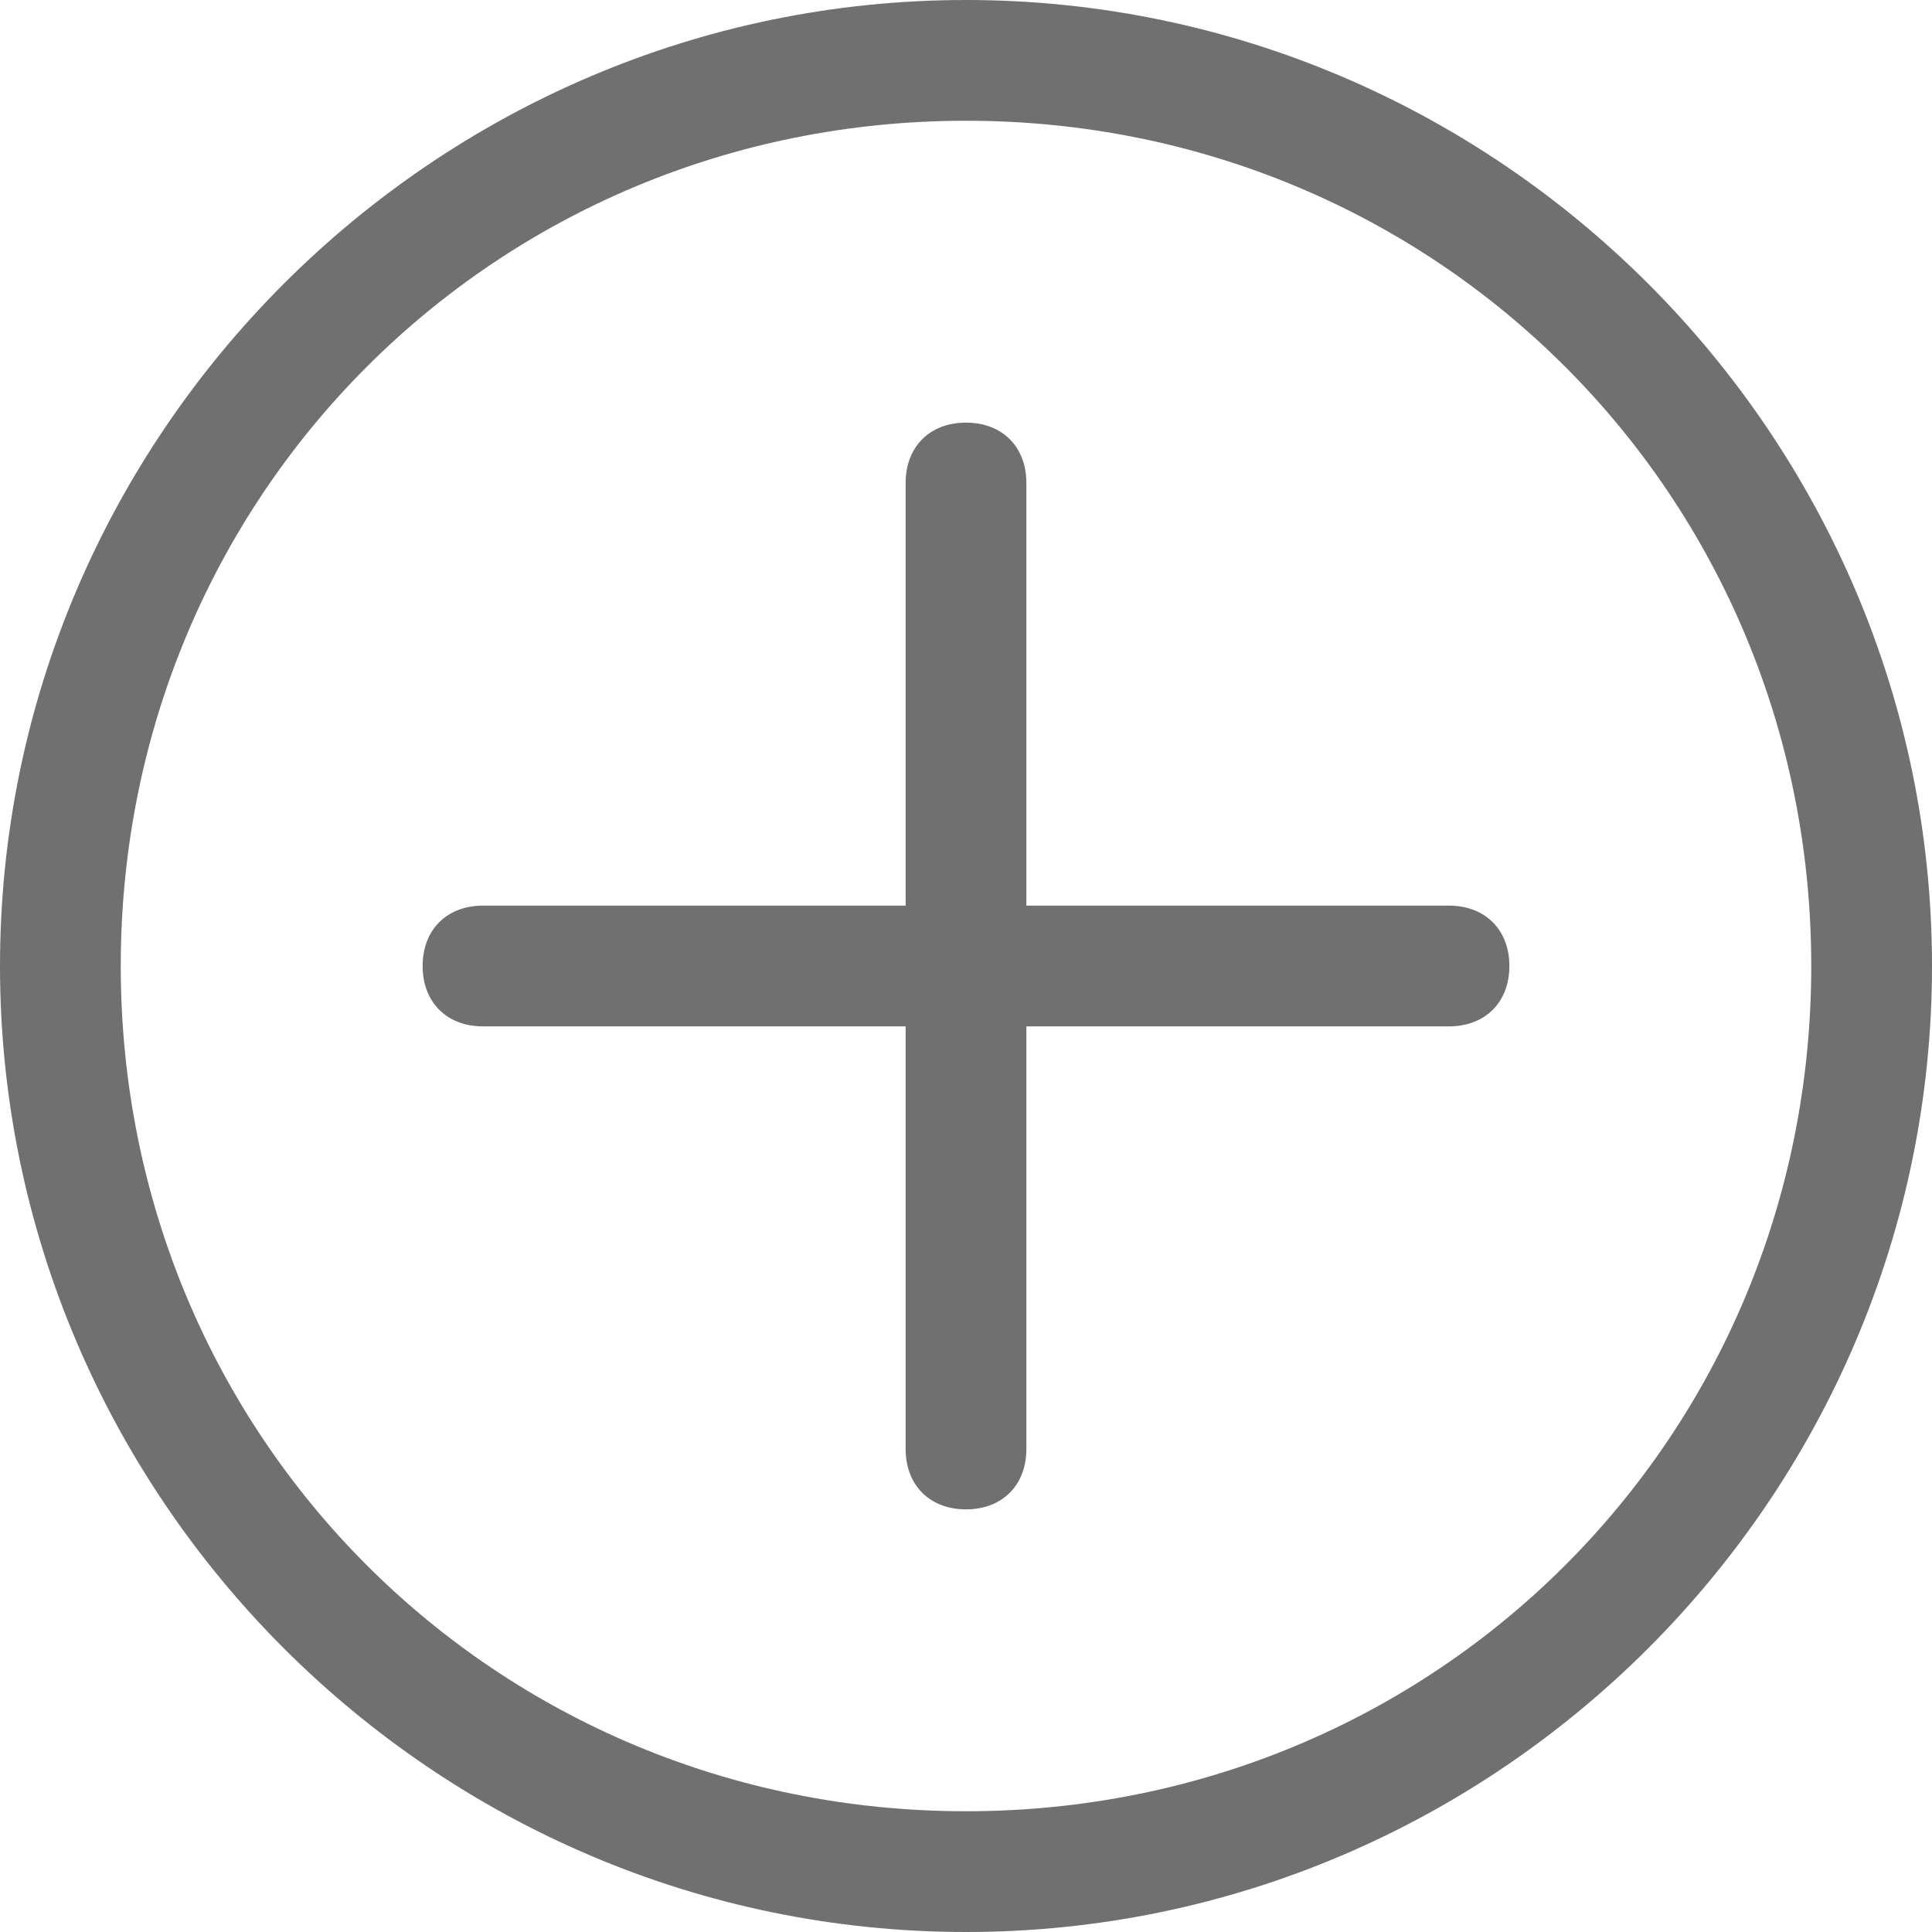
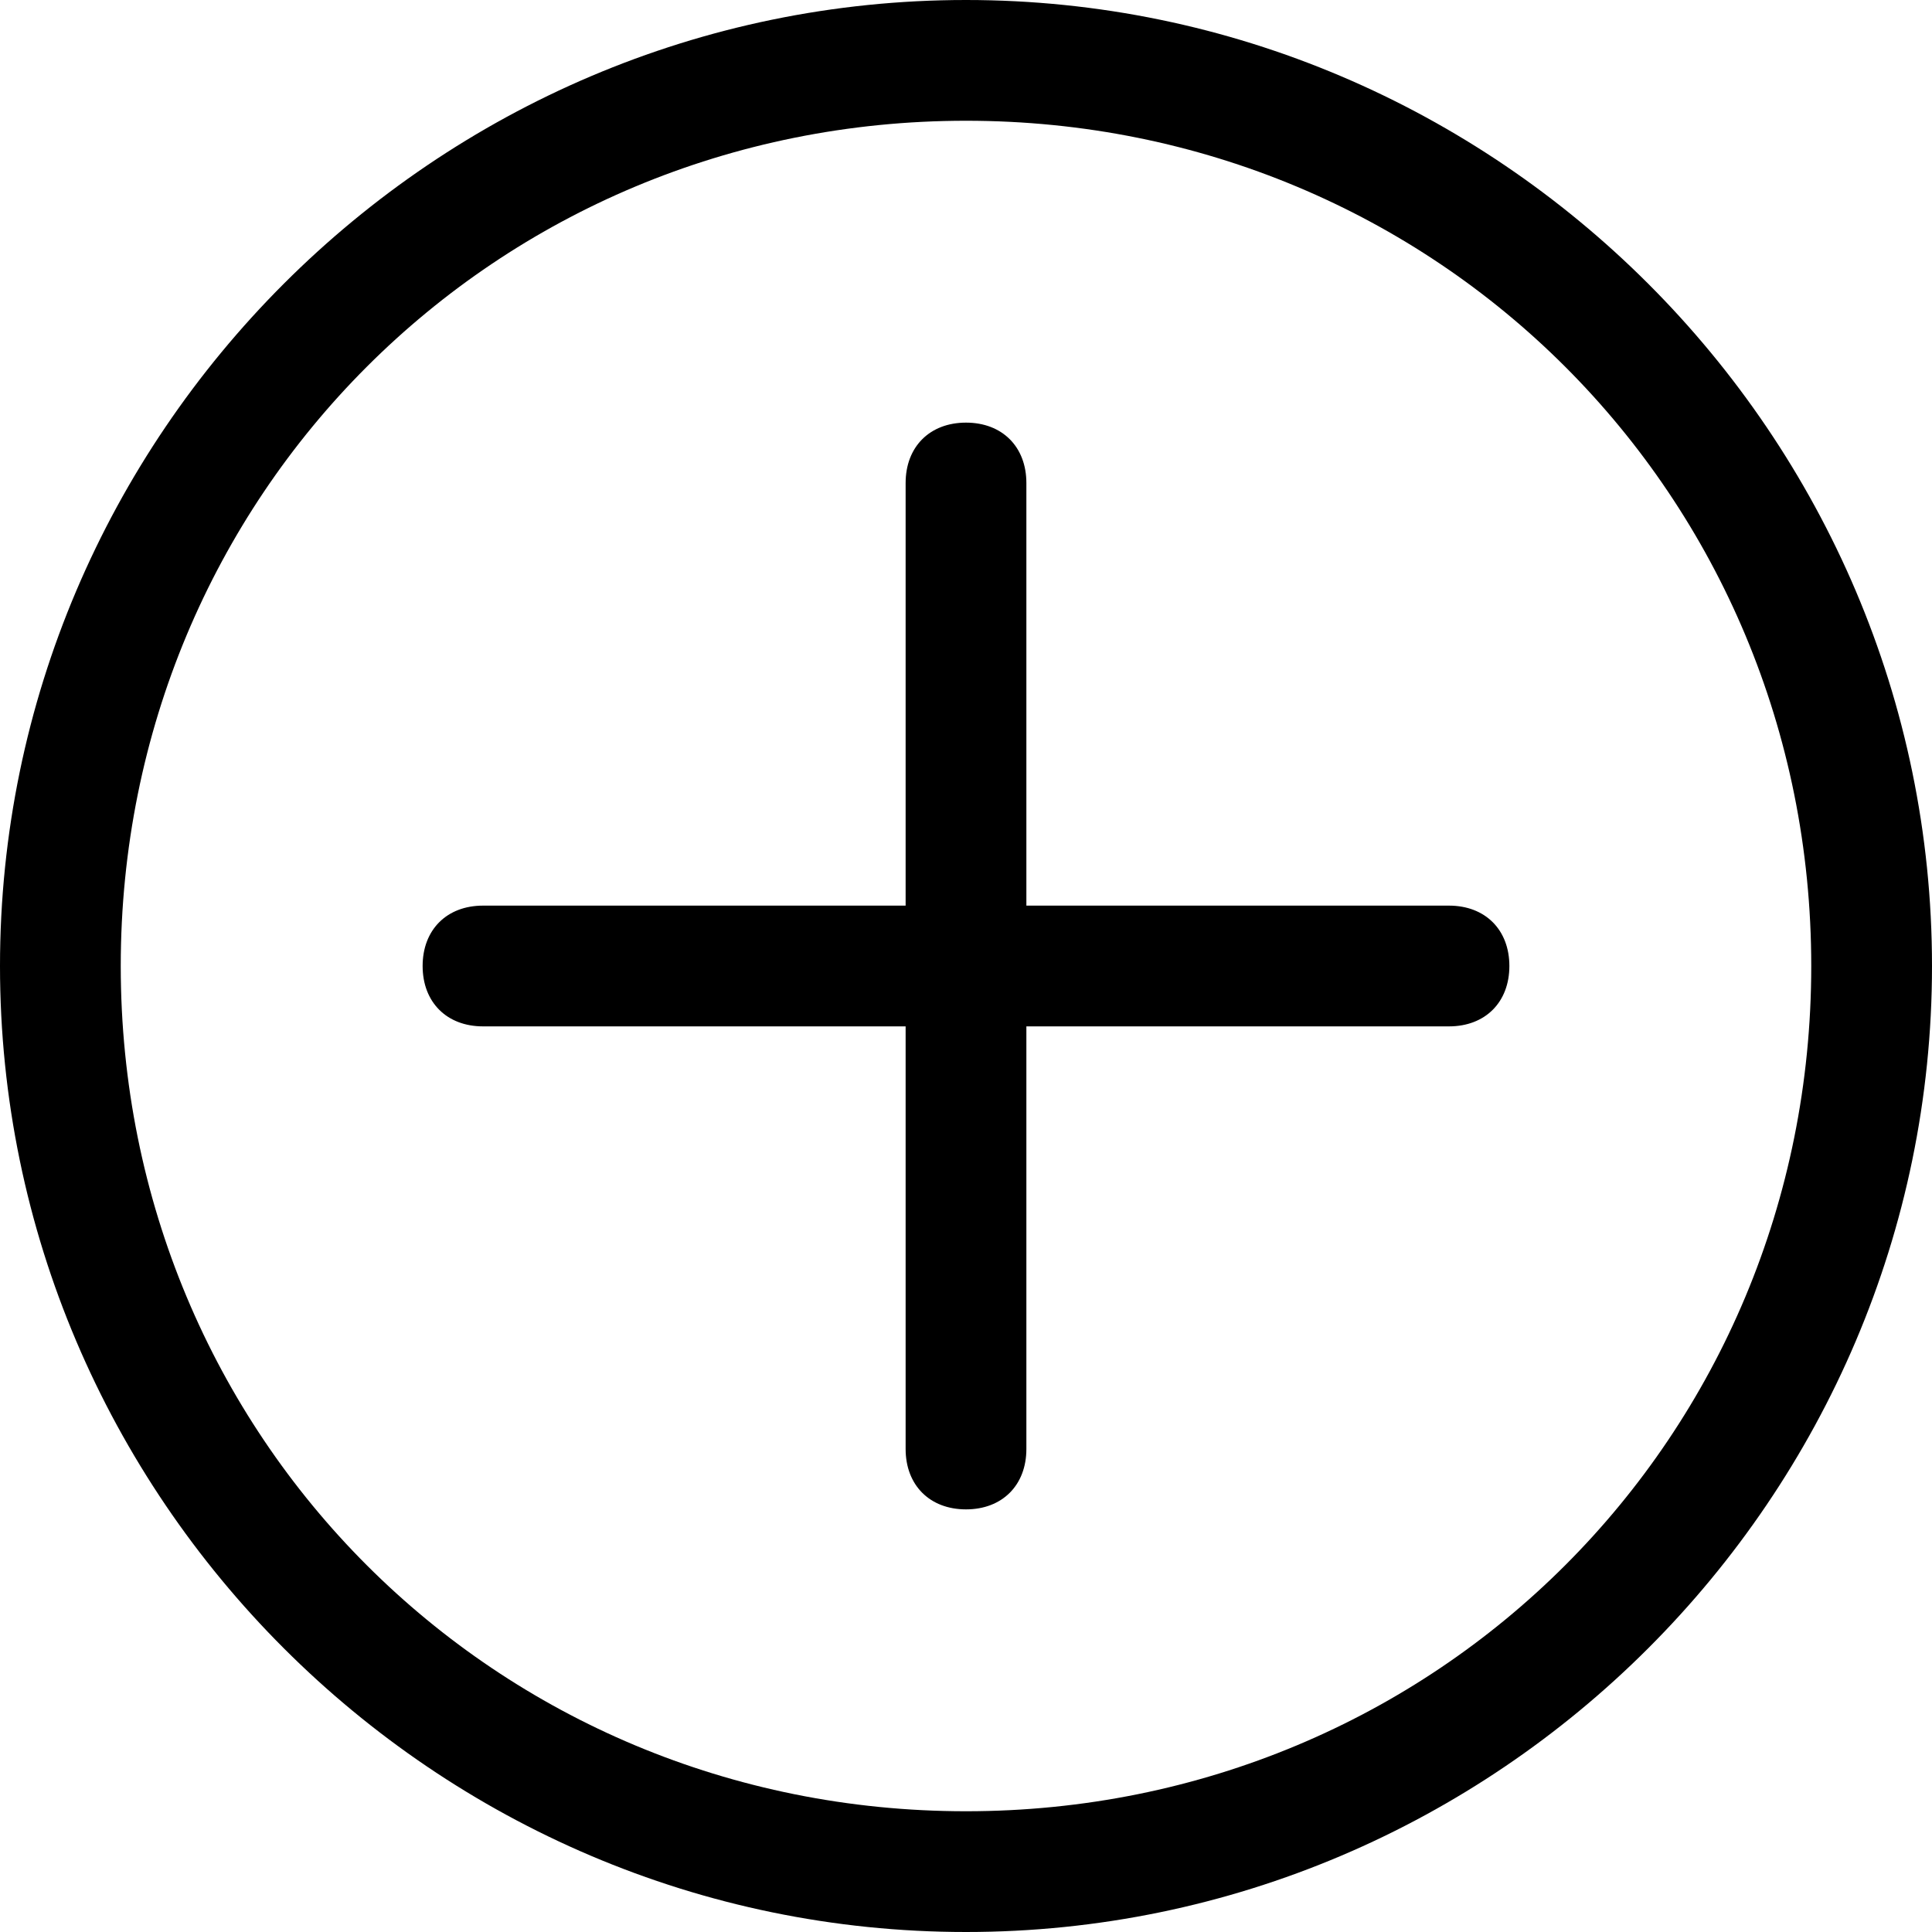
<svg xmlns="http://www.w3.org/2000/svg" t="1629104412203" class="icon" viewBox="0 0 1024 1024" version="1.1" p-id="17481" width="200" height="200">
  <defs>
    <style type="text/css" />
  </defs>
-   <path d="M512 64C262.4 64 64 262.4 64 512s198.4 448 448 448 448-198.4 448-448-198.4-448-448-448z m0-64c281.6 0 512 230.4 512 512s-230.4 512-512 512-512-230.4-512-512 230.4-512 512-512z m32 480H768c19.2 0 32 12.8 32 32s-12.8 32-32 32H544V768c0 19.2-12.8 32-32 32s-32-12.8-32-32V544H256c-19.2 0-32-12.8-32-32s12.8-32 32-32h224V256c0-19.2 12.8-32 32-32s32 12.8 32 32v224z" p-id="17482" fill="#707070" />
+   <path d="M512 64C262.4 64 64 262.4 64 512s198.4 448 448 448 448-198.4 448-448-198.4-448-448-448z m0-64c281.6 0 512 230.4 512 512s-230.4 512-512 512-512-230.4-512-512 230.4-512 512-512z m32 480H768c19.2 0 32 12.8 32 32s-12.8 32-32 32H544V768c0 19.2-12.8 32-32 32s-32-12.8-32-32V544H256c-19.2 0-32-12.8-32-32s12.8-32 32-32h224V256c0-19.2 12.8-32 32-32s32 12.8 32 32v224z" p-id="17482" />
</svg>
